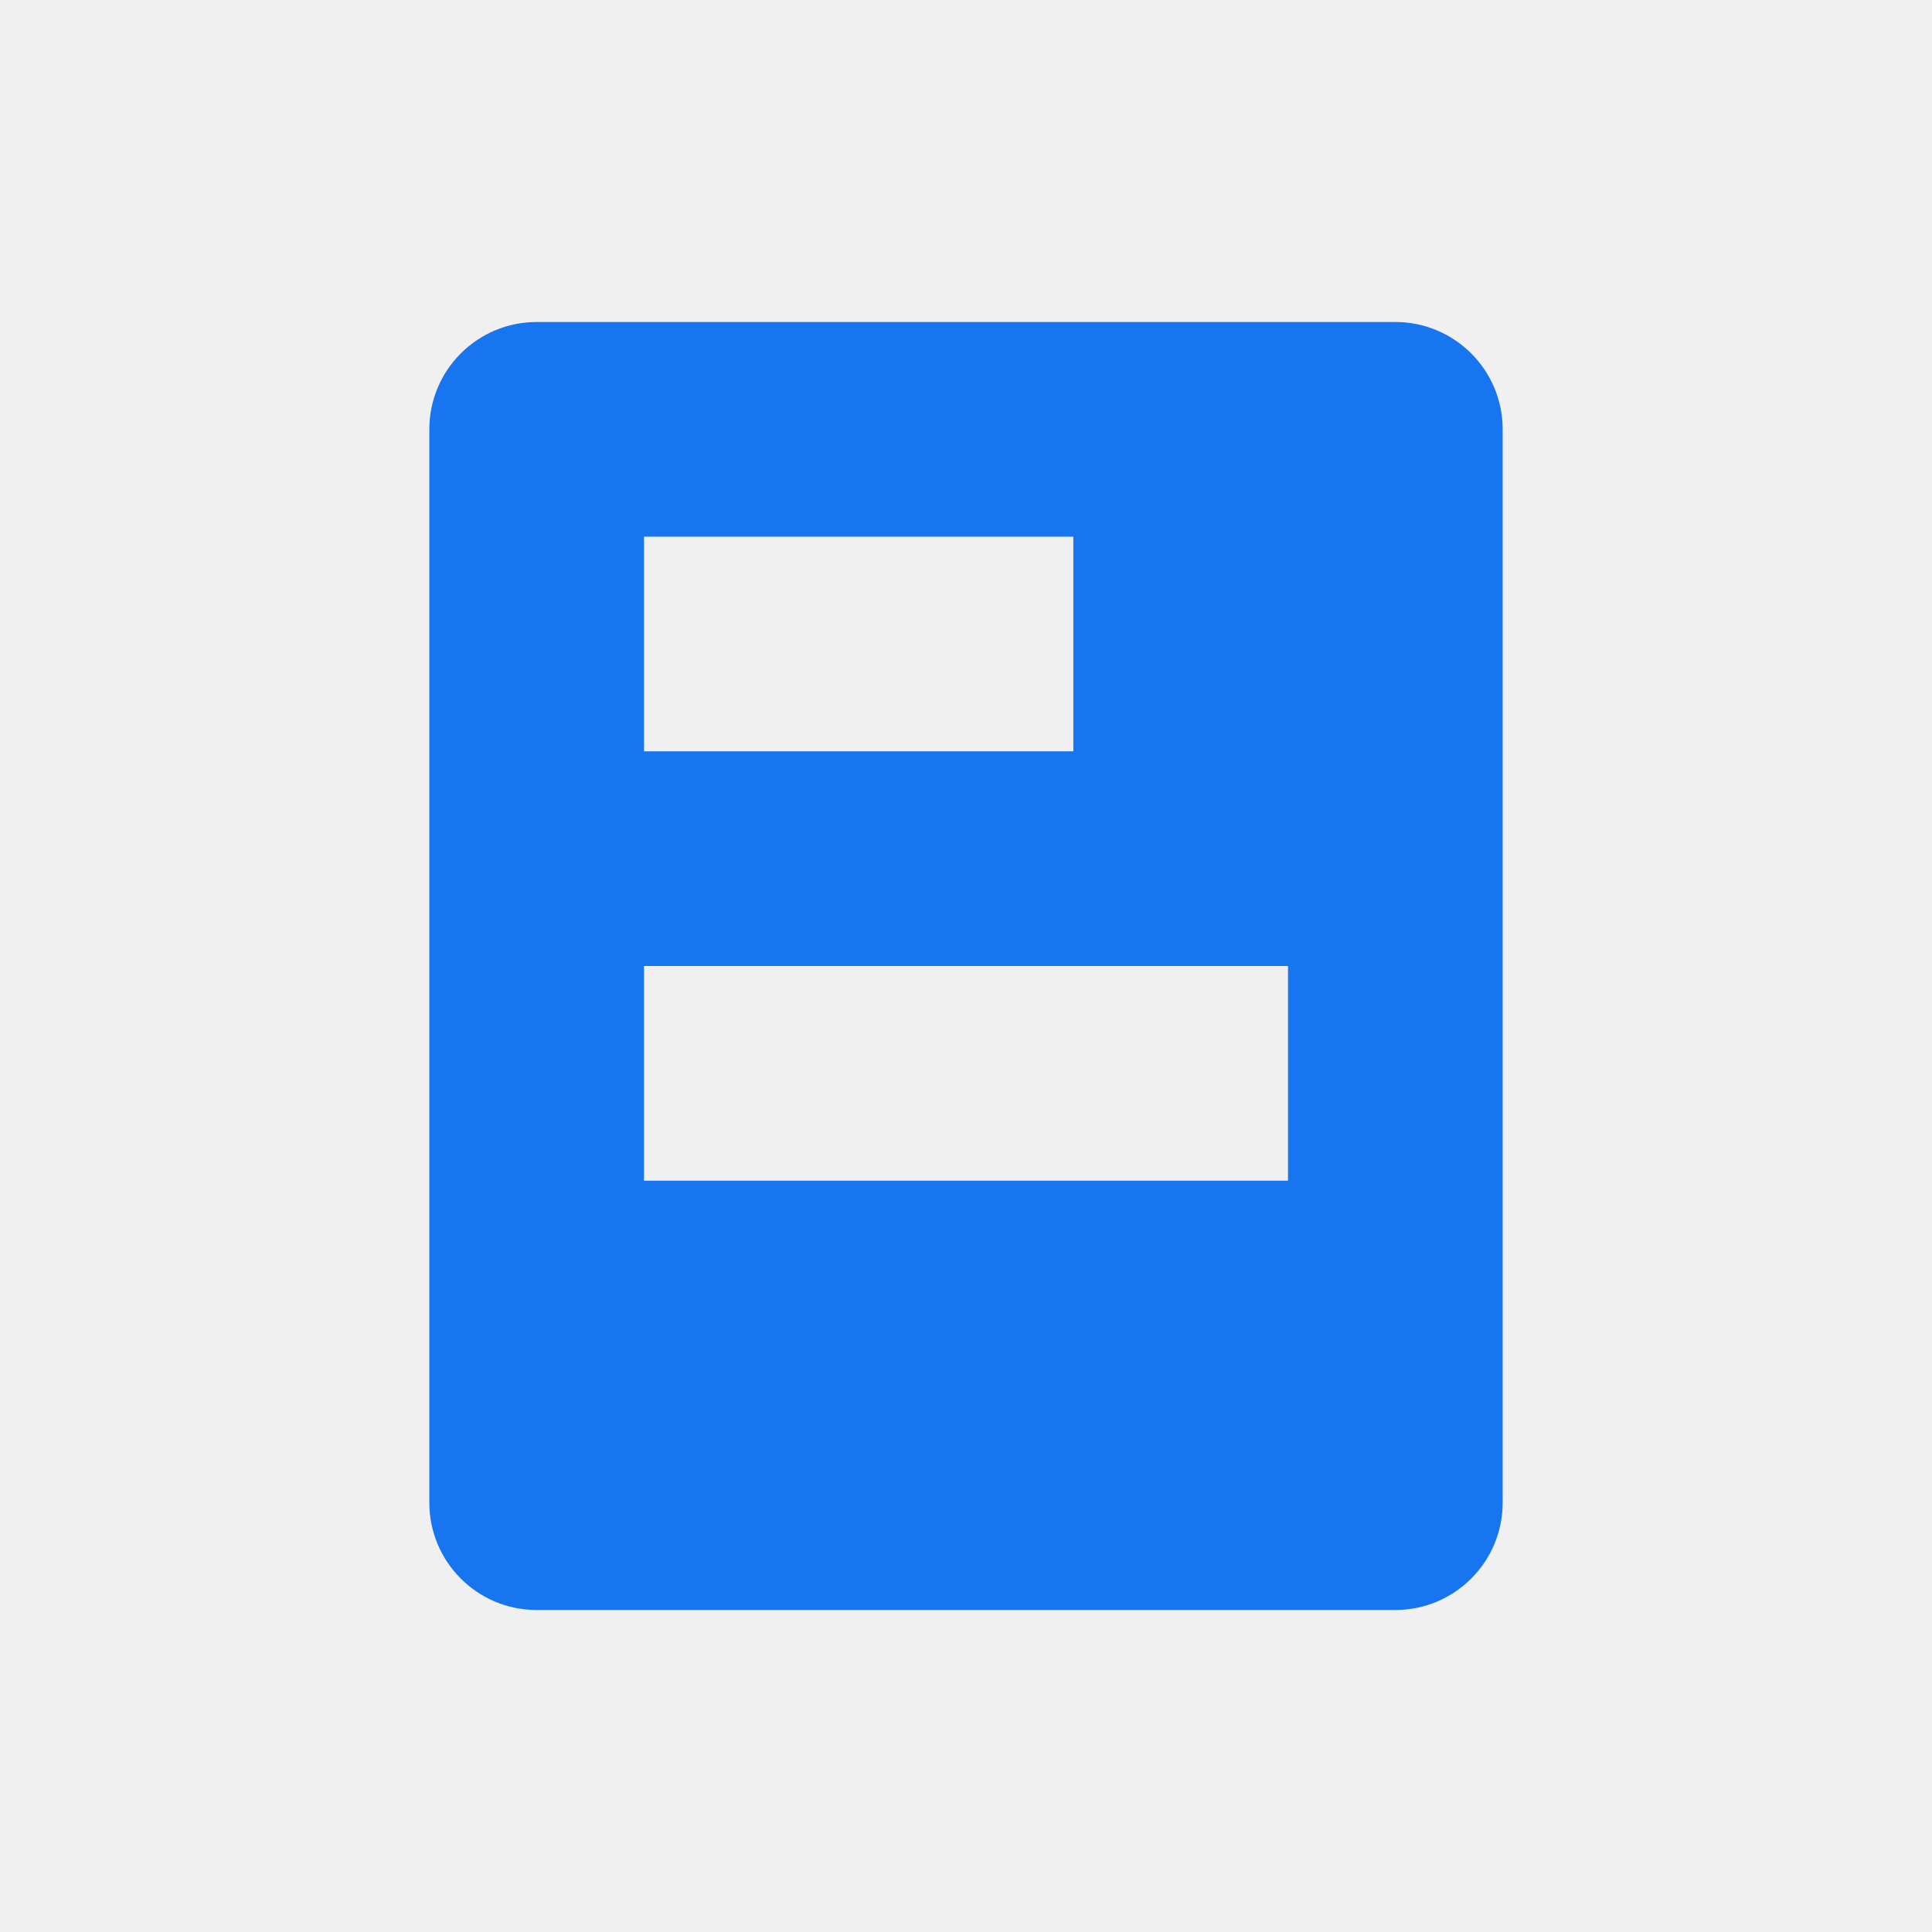
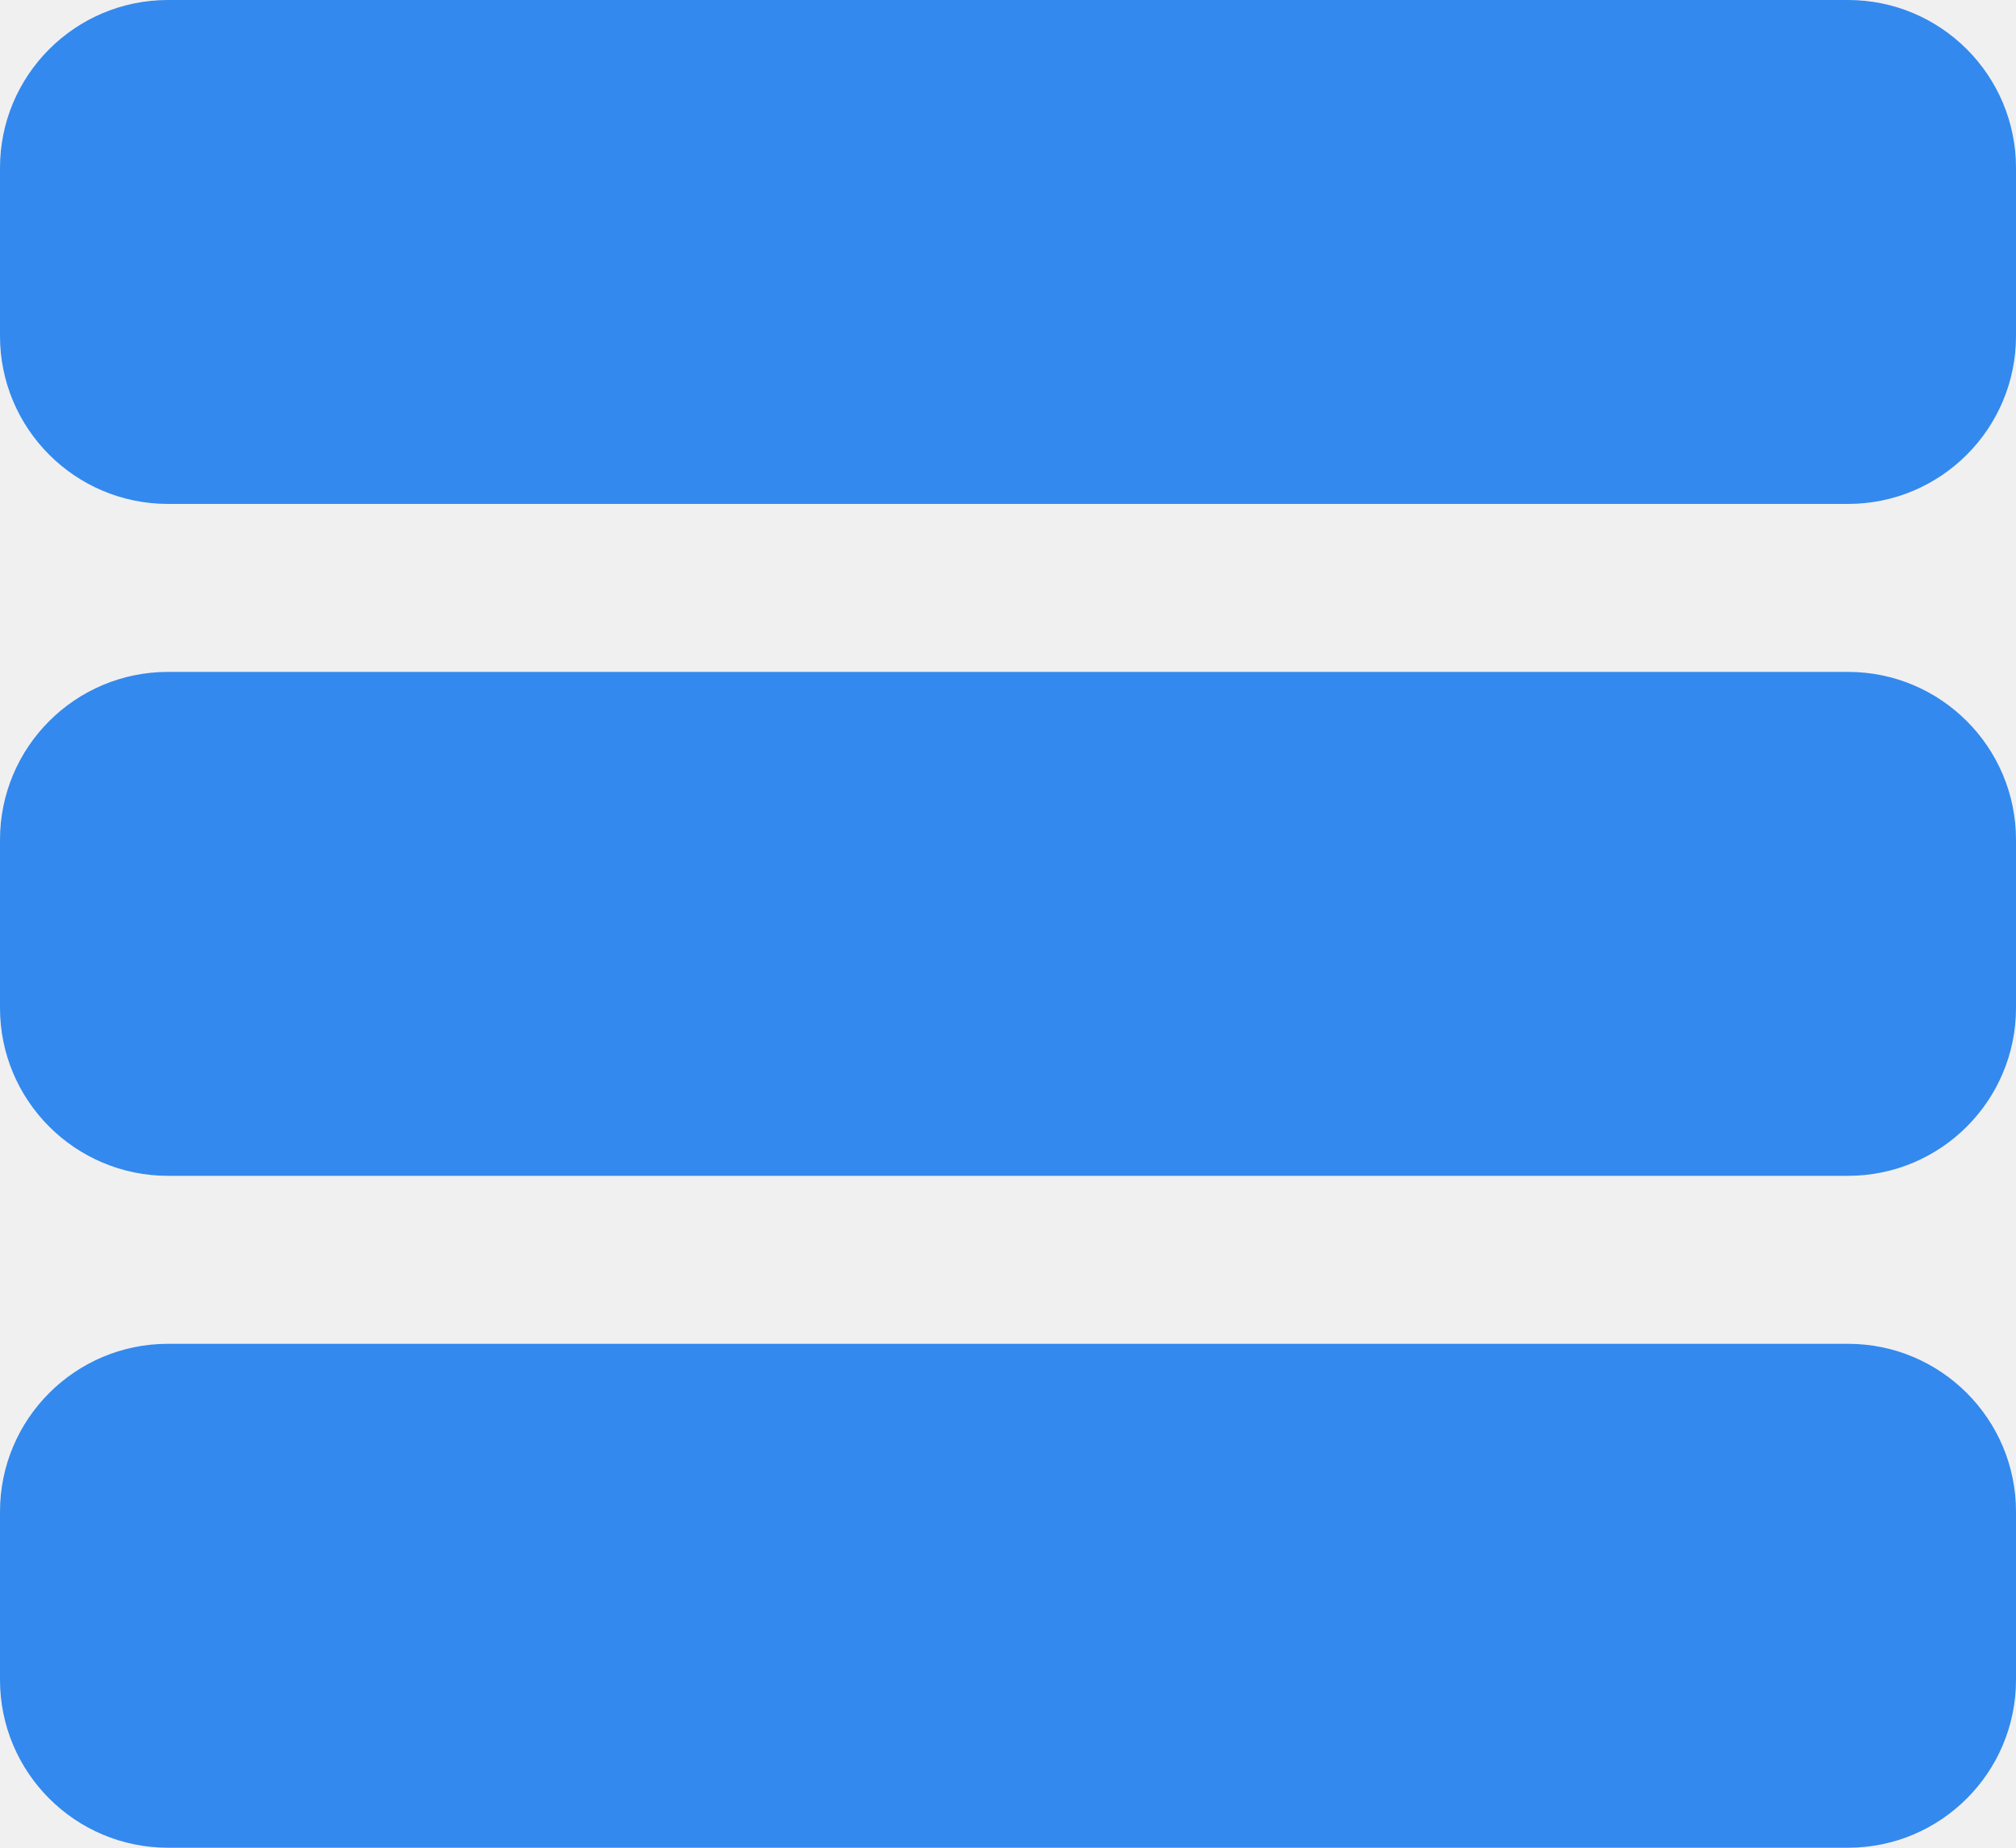
- <svg xmlns="http://www.w3.org/2000/svg" xmlns:xlink="http://www.w3.org/1999/xlink" width="18" height="18" viewBox="0 0 18 18">
-   <defs>
-     <path id="a" d="M5 3h8a1 1 0 0 1 1 1v10a1 1 0 0 1-1 1H5a1 1 0 0 1-1-1V4a1 1 0 0 1 1-1zm1 2v2h4V5H6zm0 4v2h6V9H6z" />
-   </defs>
-   <g fill="none" fill-rule="evenodd">
-     <g>
-       <mask id="b" fill="#fff">
-         <use xlink:href="#a" />
-       </mask>
-       <g fill="#1875F0" mask="url(#b)">
-         <rect width="18" height="18" rx="4" />
+ <svg xmlns="http://www.w3.org/2000/svg" width="12px" height="11px" viewBox="0 0 12 11" version="1.1">
+   <defs />
+   <g id="part1" stroke="none" stroke-width="1" fill="none" fill-rule="evenodd">
+     <g id="1_5任务列表" transform="translate(-1127, -576)" fill="#3389EE">
+       <g id="Group-20-+-语料不足-Mask" transform="translate(20, 134)">
+         <g id="Group" transform="translate(0, 280)">
+           <g id="Group-4" transform="translate(1084, 38)">
+             <g id="Group-3" transform="translate(23, 122)">
+               <g id="明细-on" transform="translate(0, 2)">
+                 <rect id="Rectangle-2" x="0" y="0" width="12" height="3" rx="1" />
+                 <rect id="Rectangle-2" x="0" y="4" width="12" height="3" rx="1" />
+                 <rect id="Rectangle-2" x="0" y="8" width="12" height="3" rx="1" />
+               </g>
+             </g>
+           </g>
+         </g>
      </g>
    </g>
  </g>
</svg>
